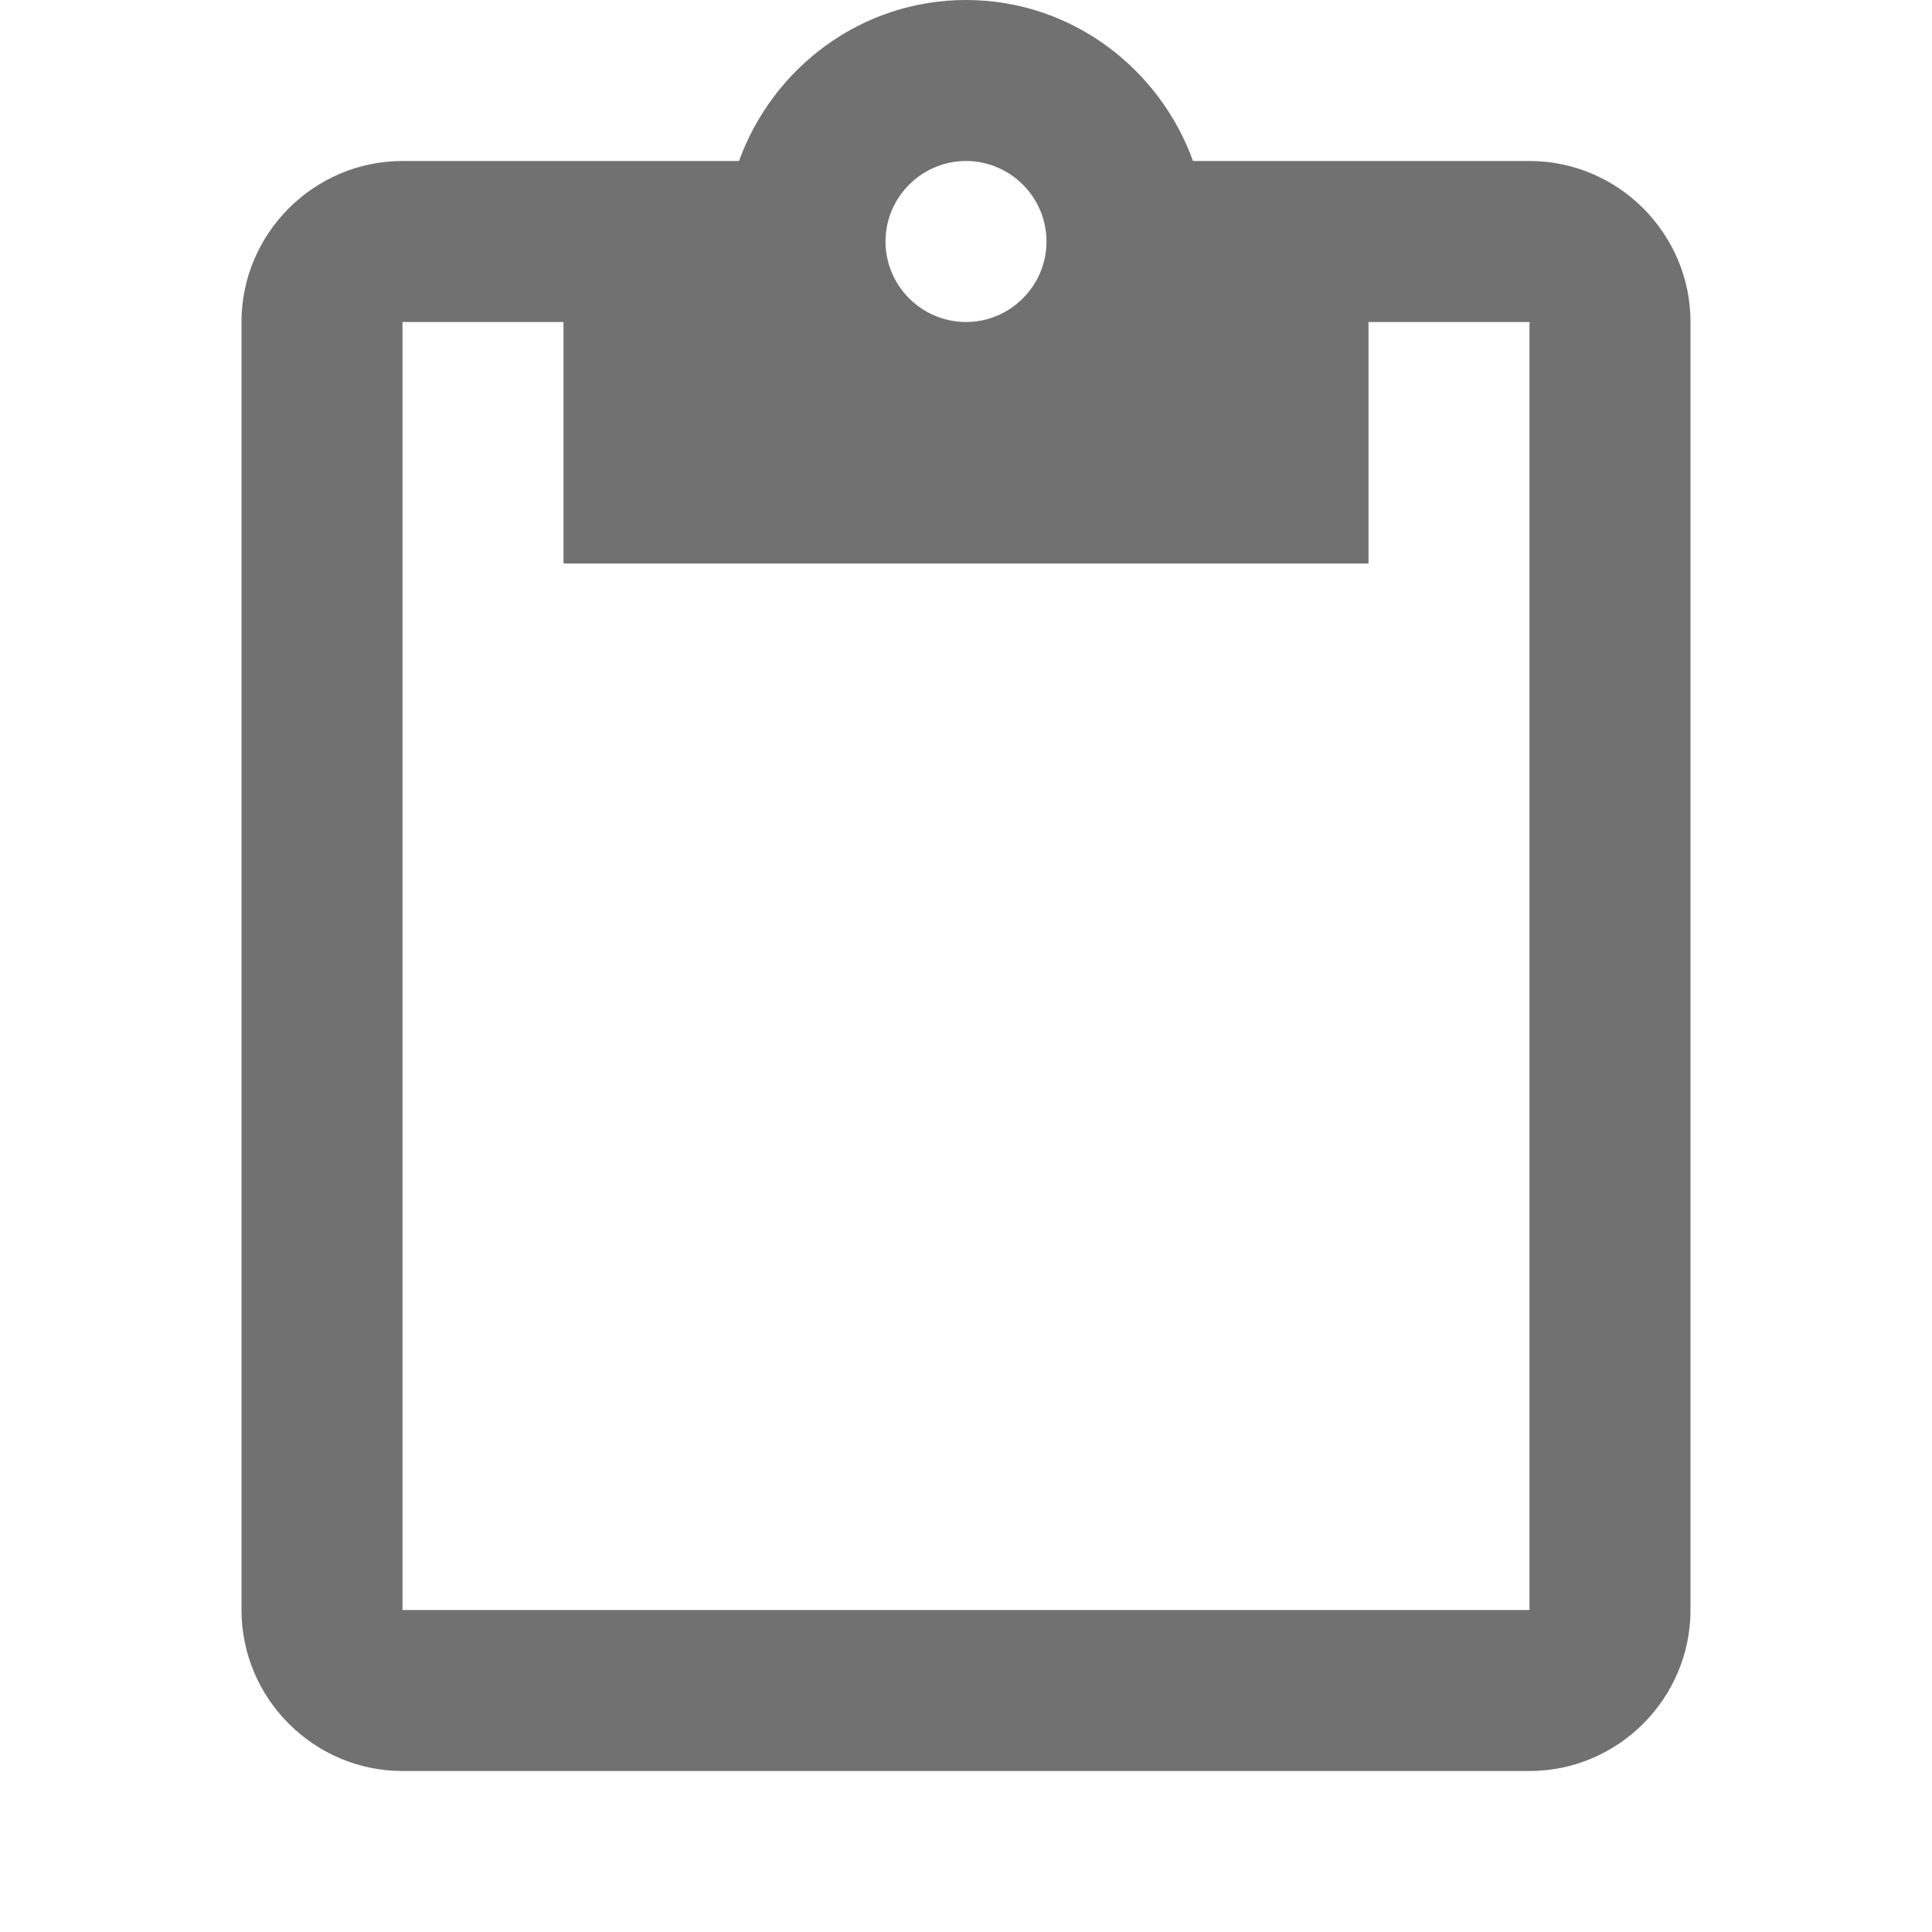
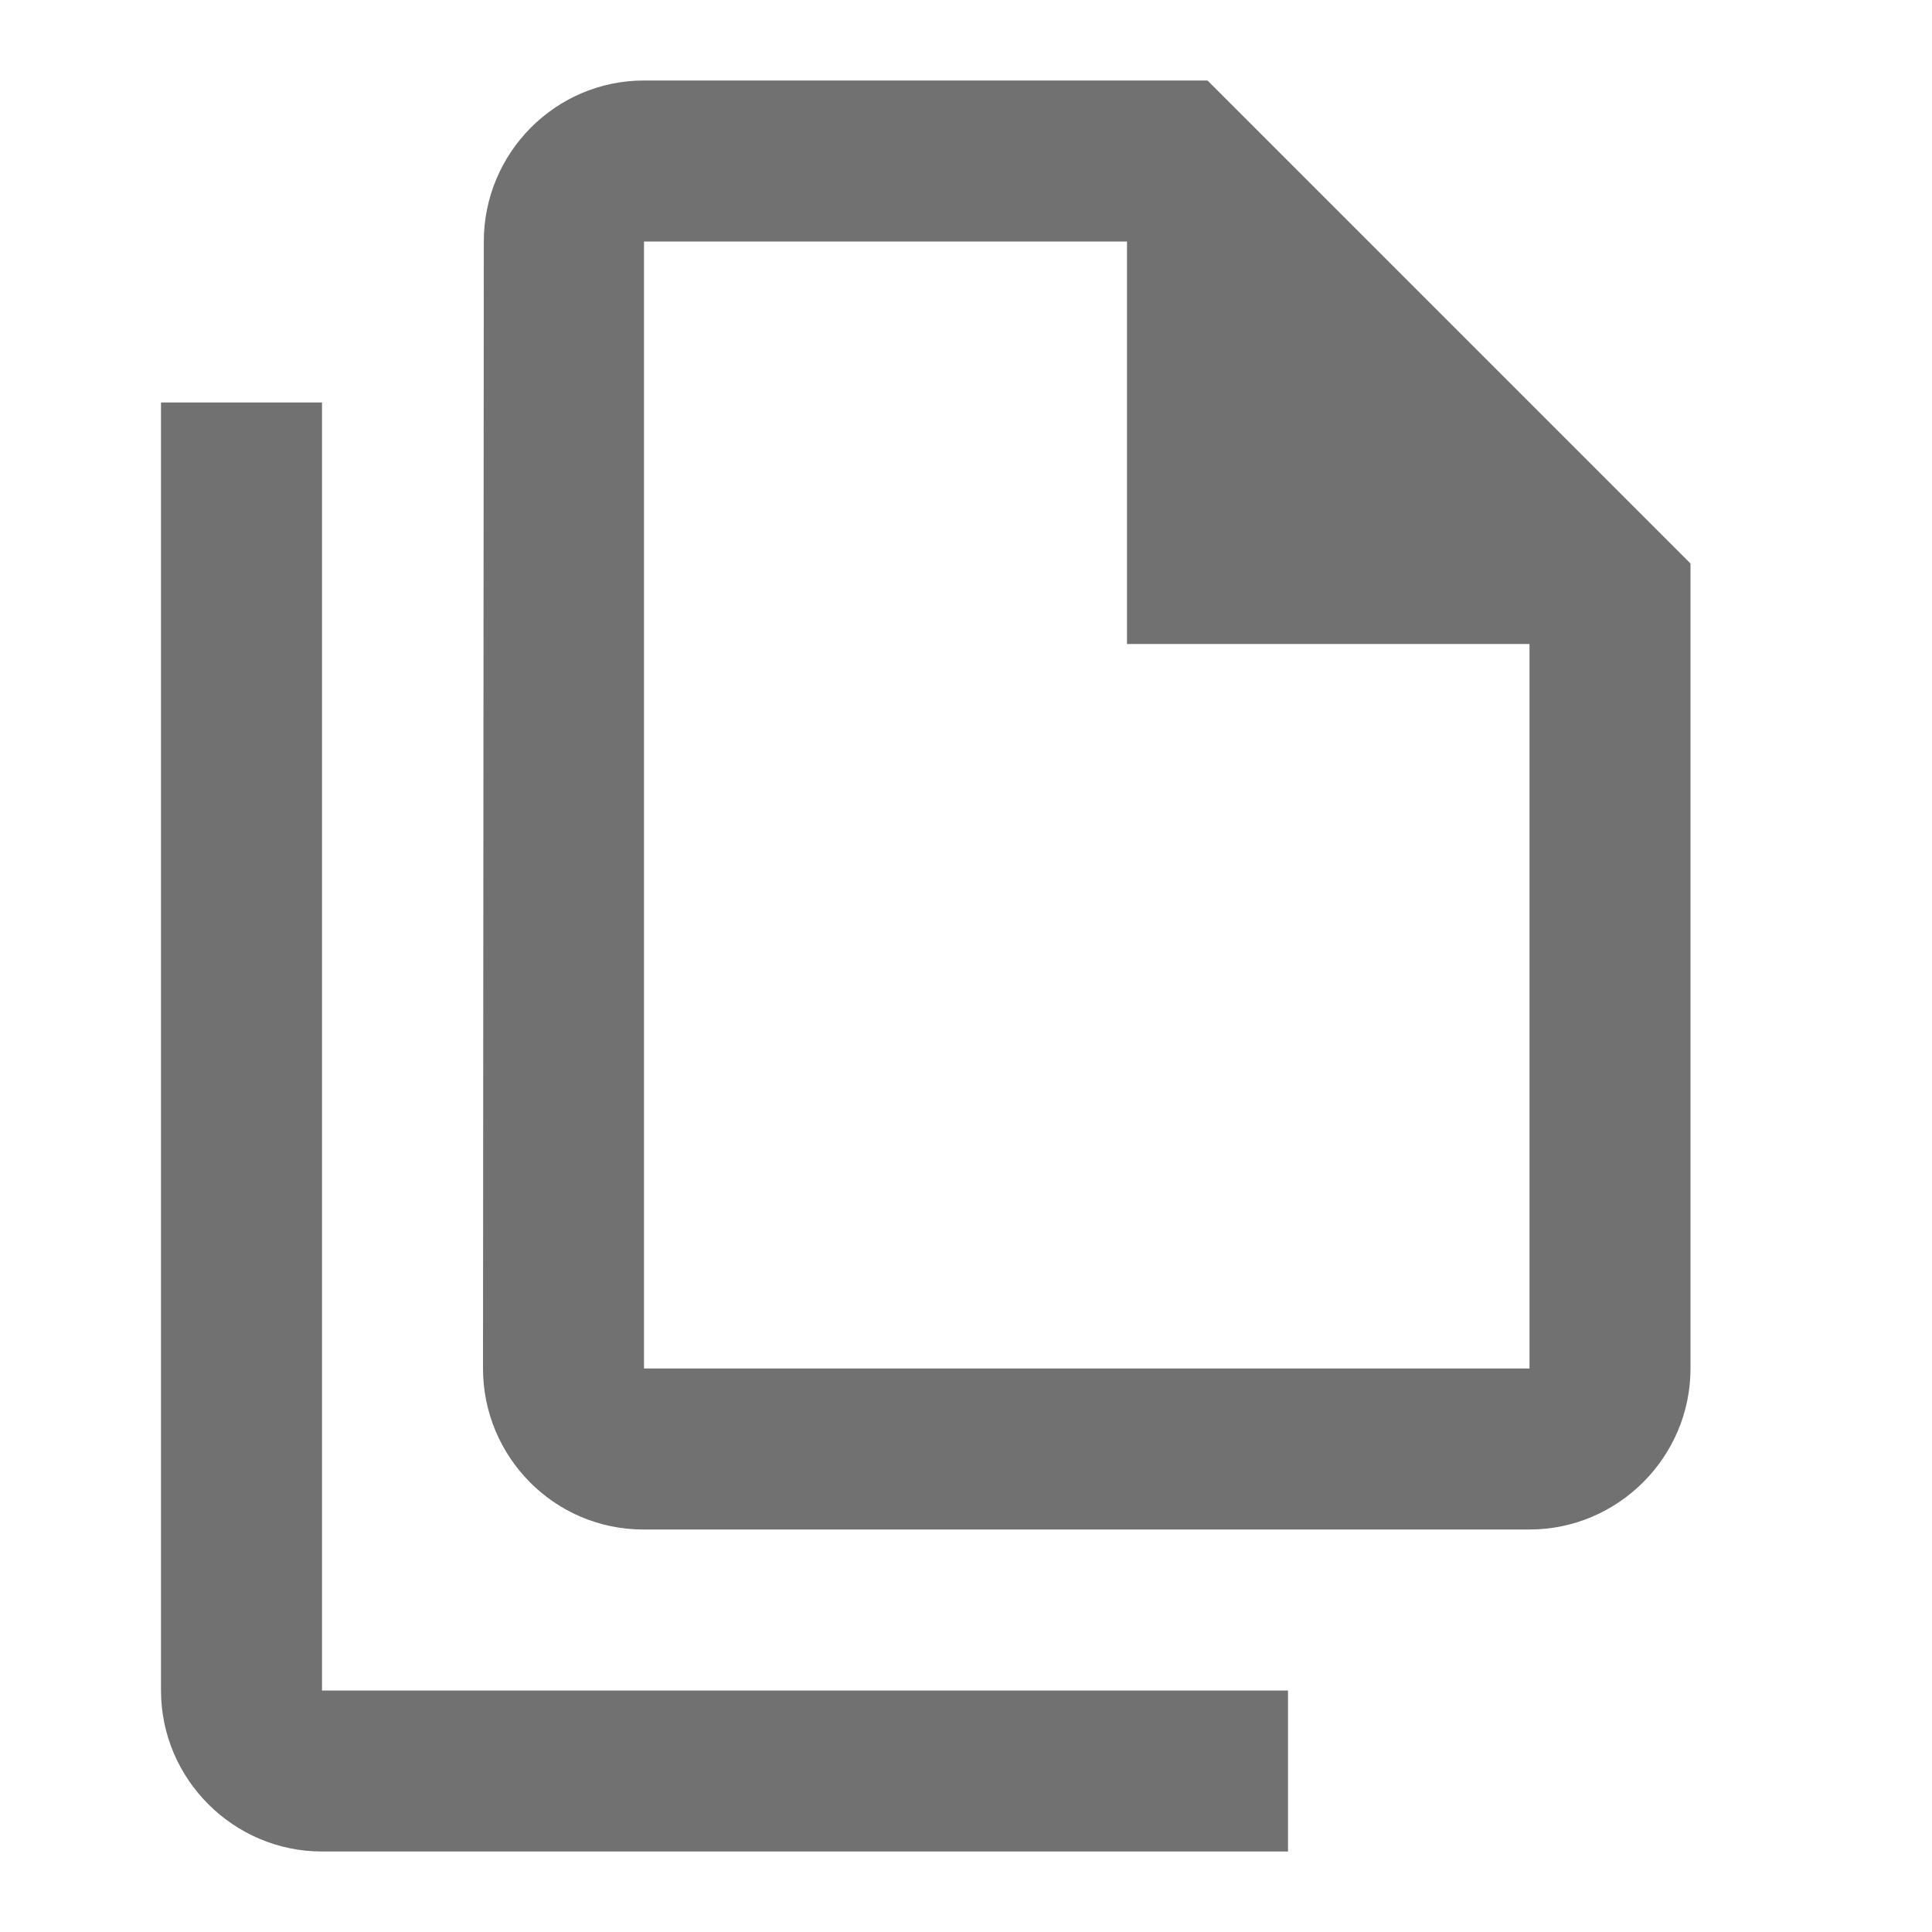
- <svg xmlns="http://www.w3.org/2000/svg" height="24" viewBox="0 0 24 24" width="24">
-   <path d="M0 0h24v24H0z" fill="none" />
-   <path d="M19 2h-4.18C14.4.84 13.3 0 12 0c-1.3 0-2.4.84-2.82 2H5c-1.1 0-2 .9-2 2v16c0 1.1.9 2 2 2h14c1.1 0 2-.9 2-2V4c0-1.1-.9-2-2-2zm-7 0c.55 0 1 .45 1 1s-.45 1-1 1-1-.45-1-1 .45-1 1-1zm7 18H5V4h2v3h10V4h2v16z" fill="#717171" />
+ <svg xmlns="http://www.w3.org/2000/svg" width="24" height="24" viewBox="0 0 24 24" fill="none">
+   <path d="M15 1H8C6.9 1 6.01 1.9 6.01 3L6 17C6 18.1 6.89 19 7.99 19H19C20.1 19 21 18.1 21 17V7L15 1ZM8 17V3H14V8H19V17H8Z" fill="#717171" />
+   <path d="M4 23H16V21H4V5H2V21C2 22.1 2.9 23 4 23Z" fill="#717171" />
</svg>
